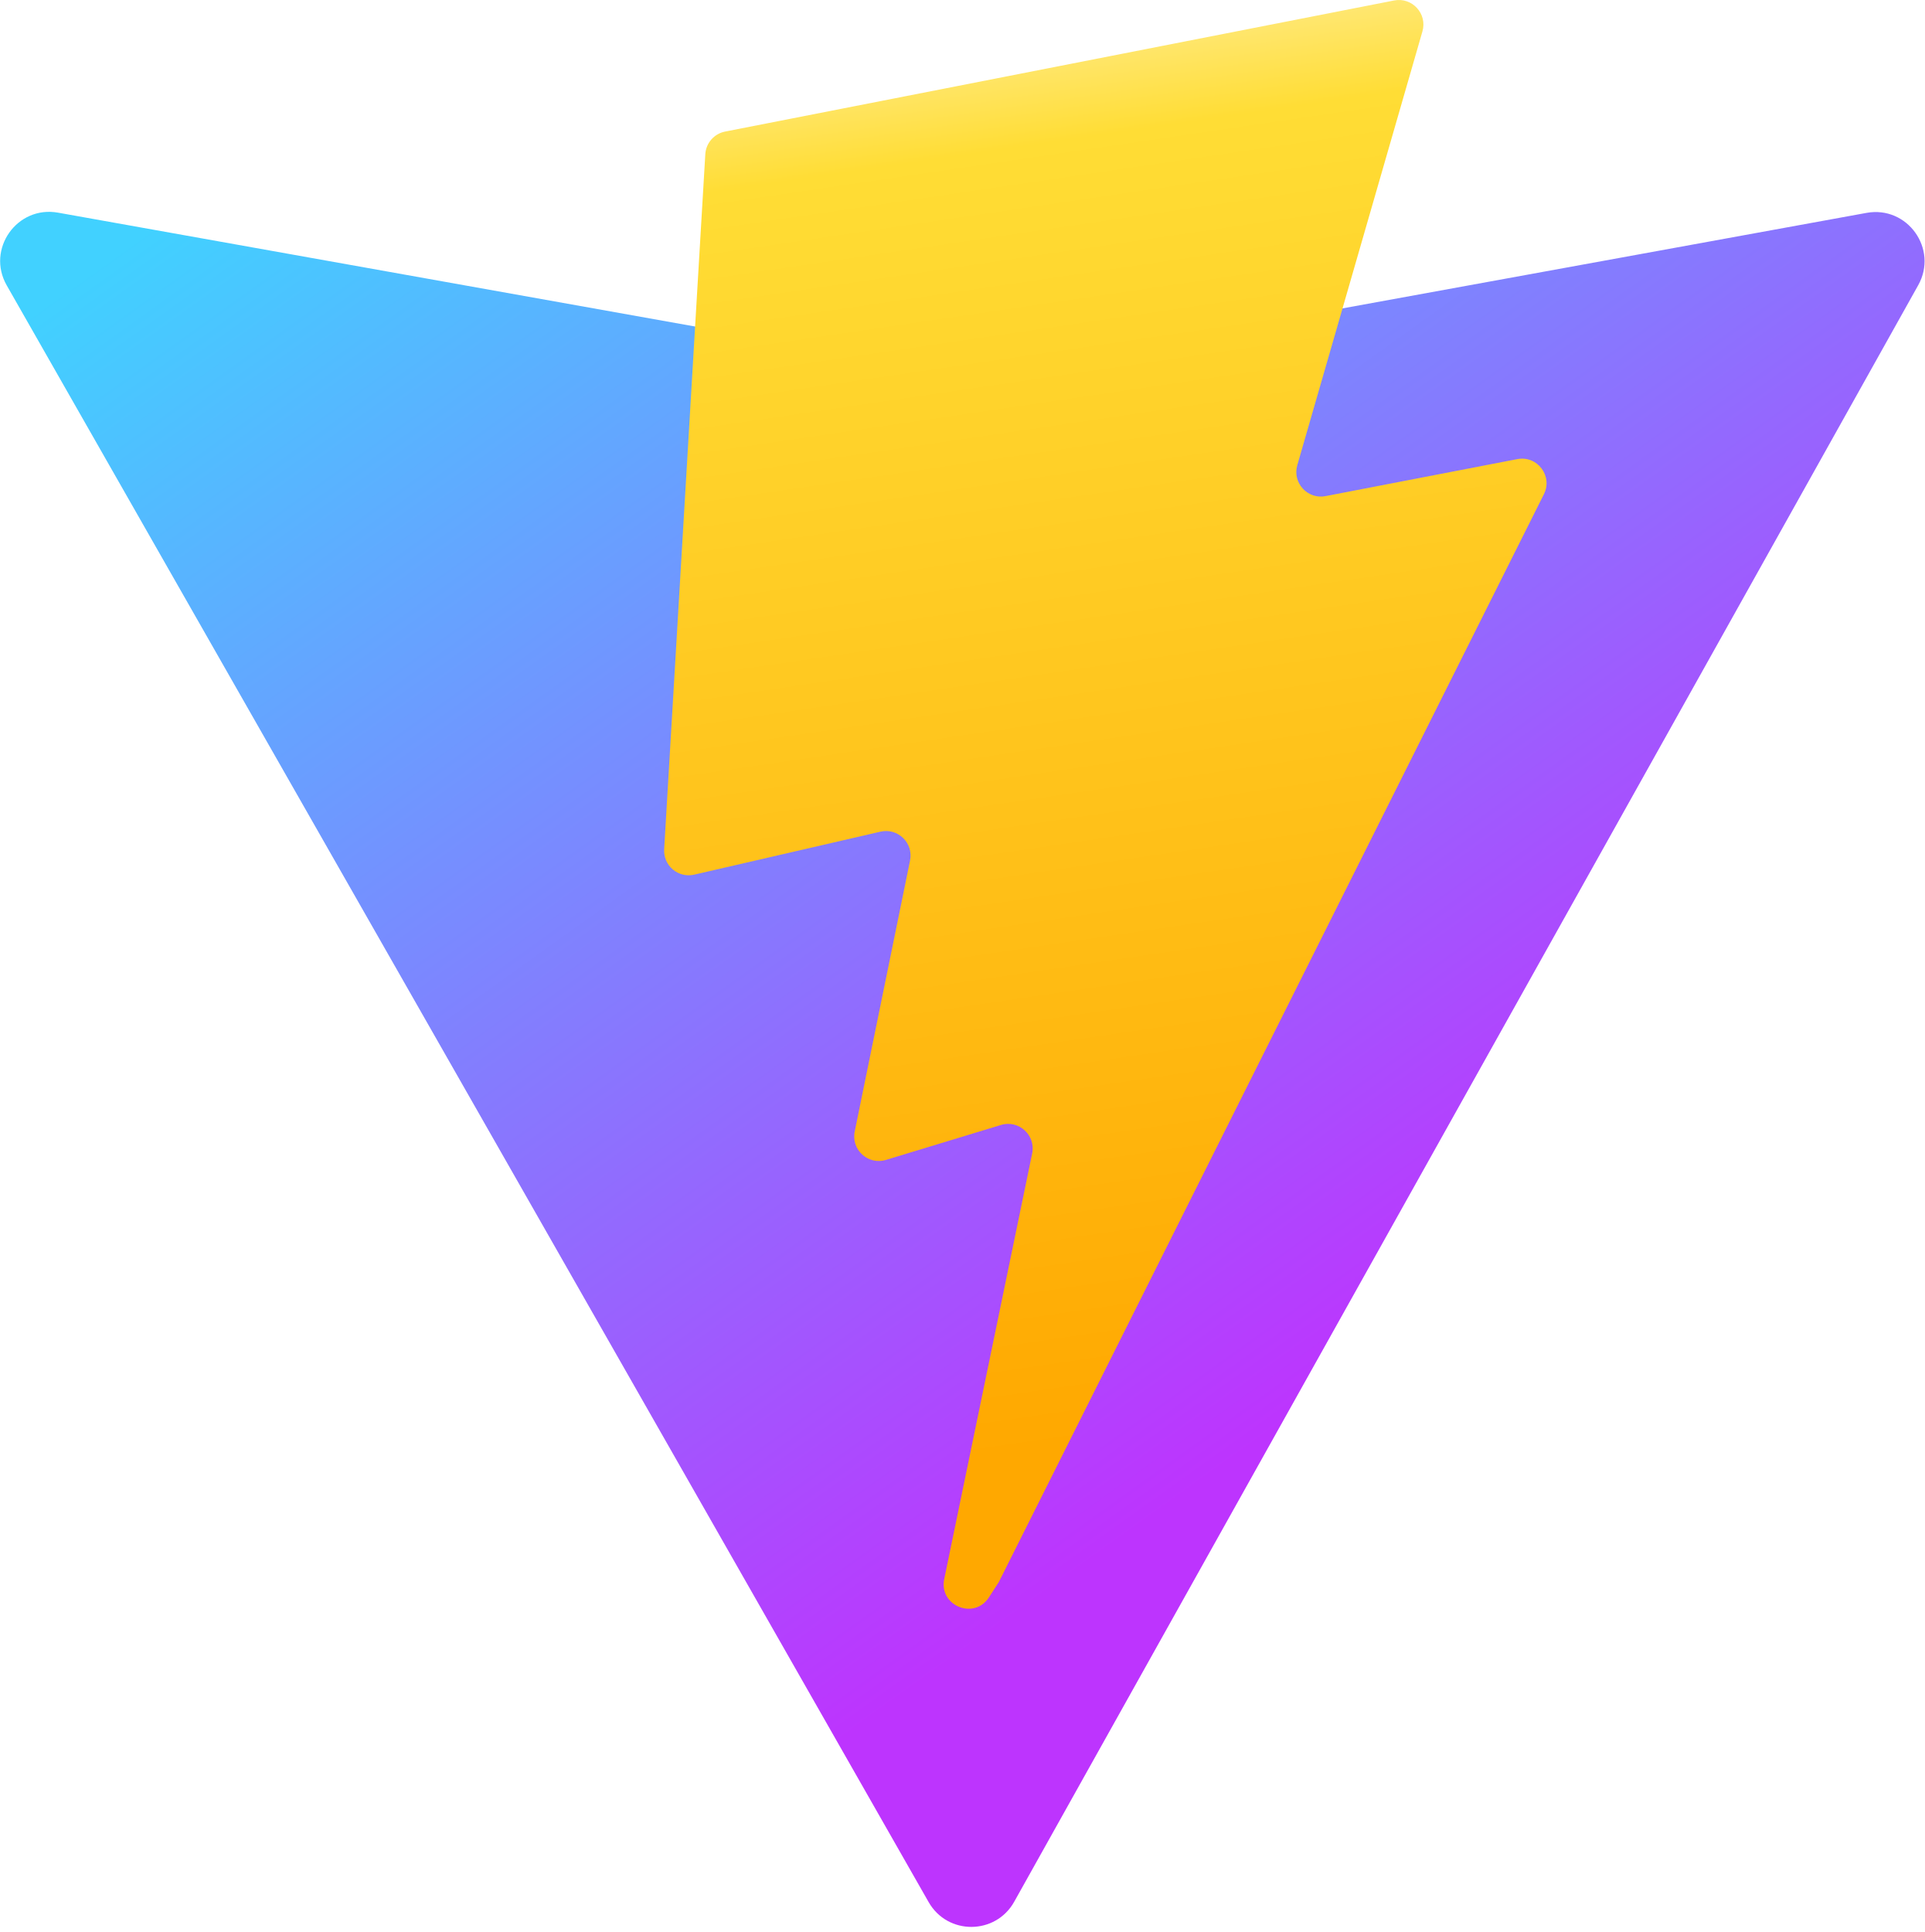
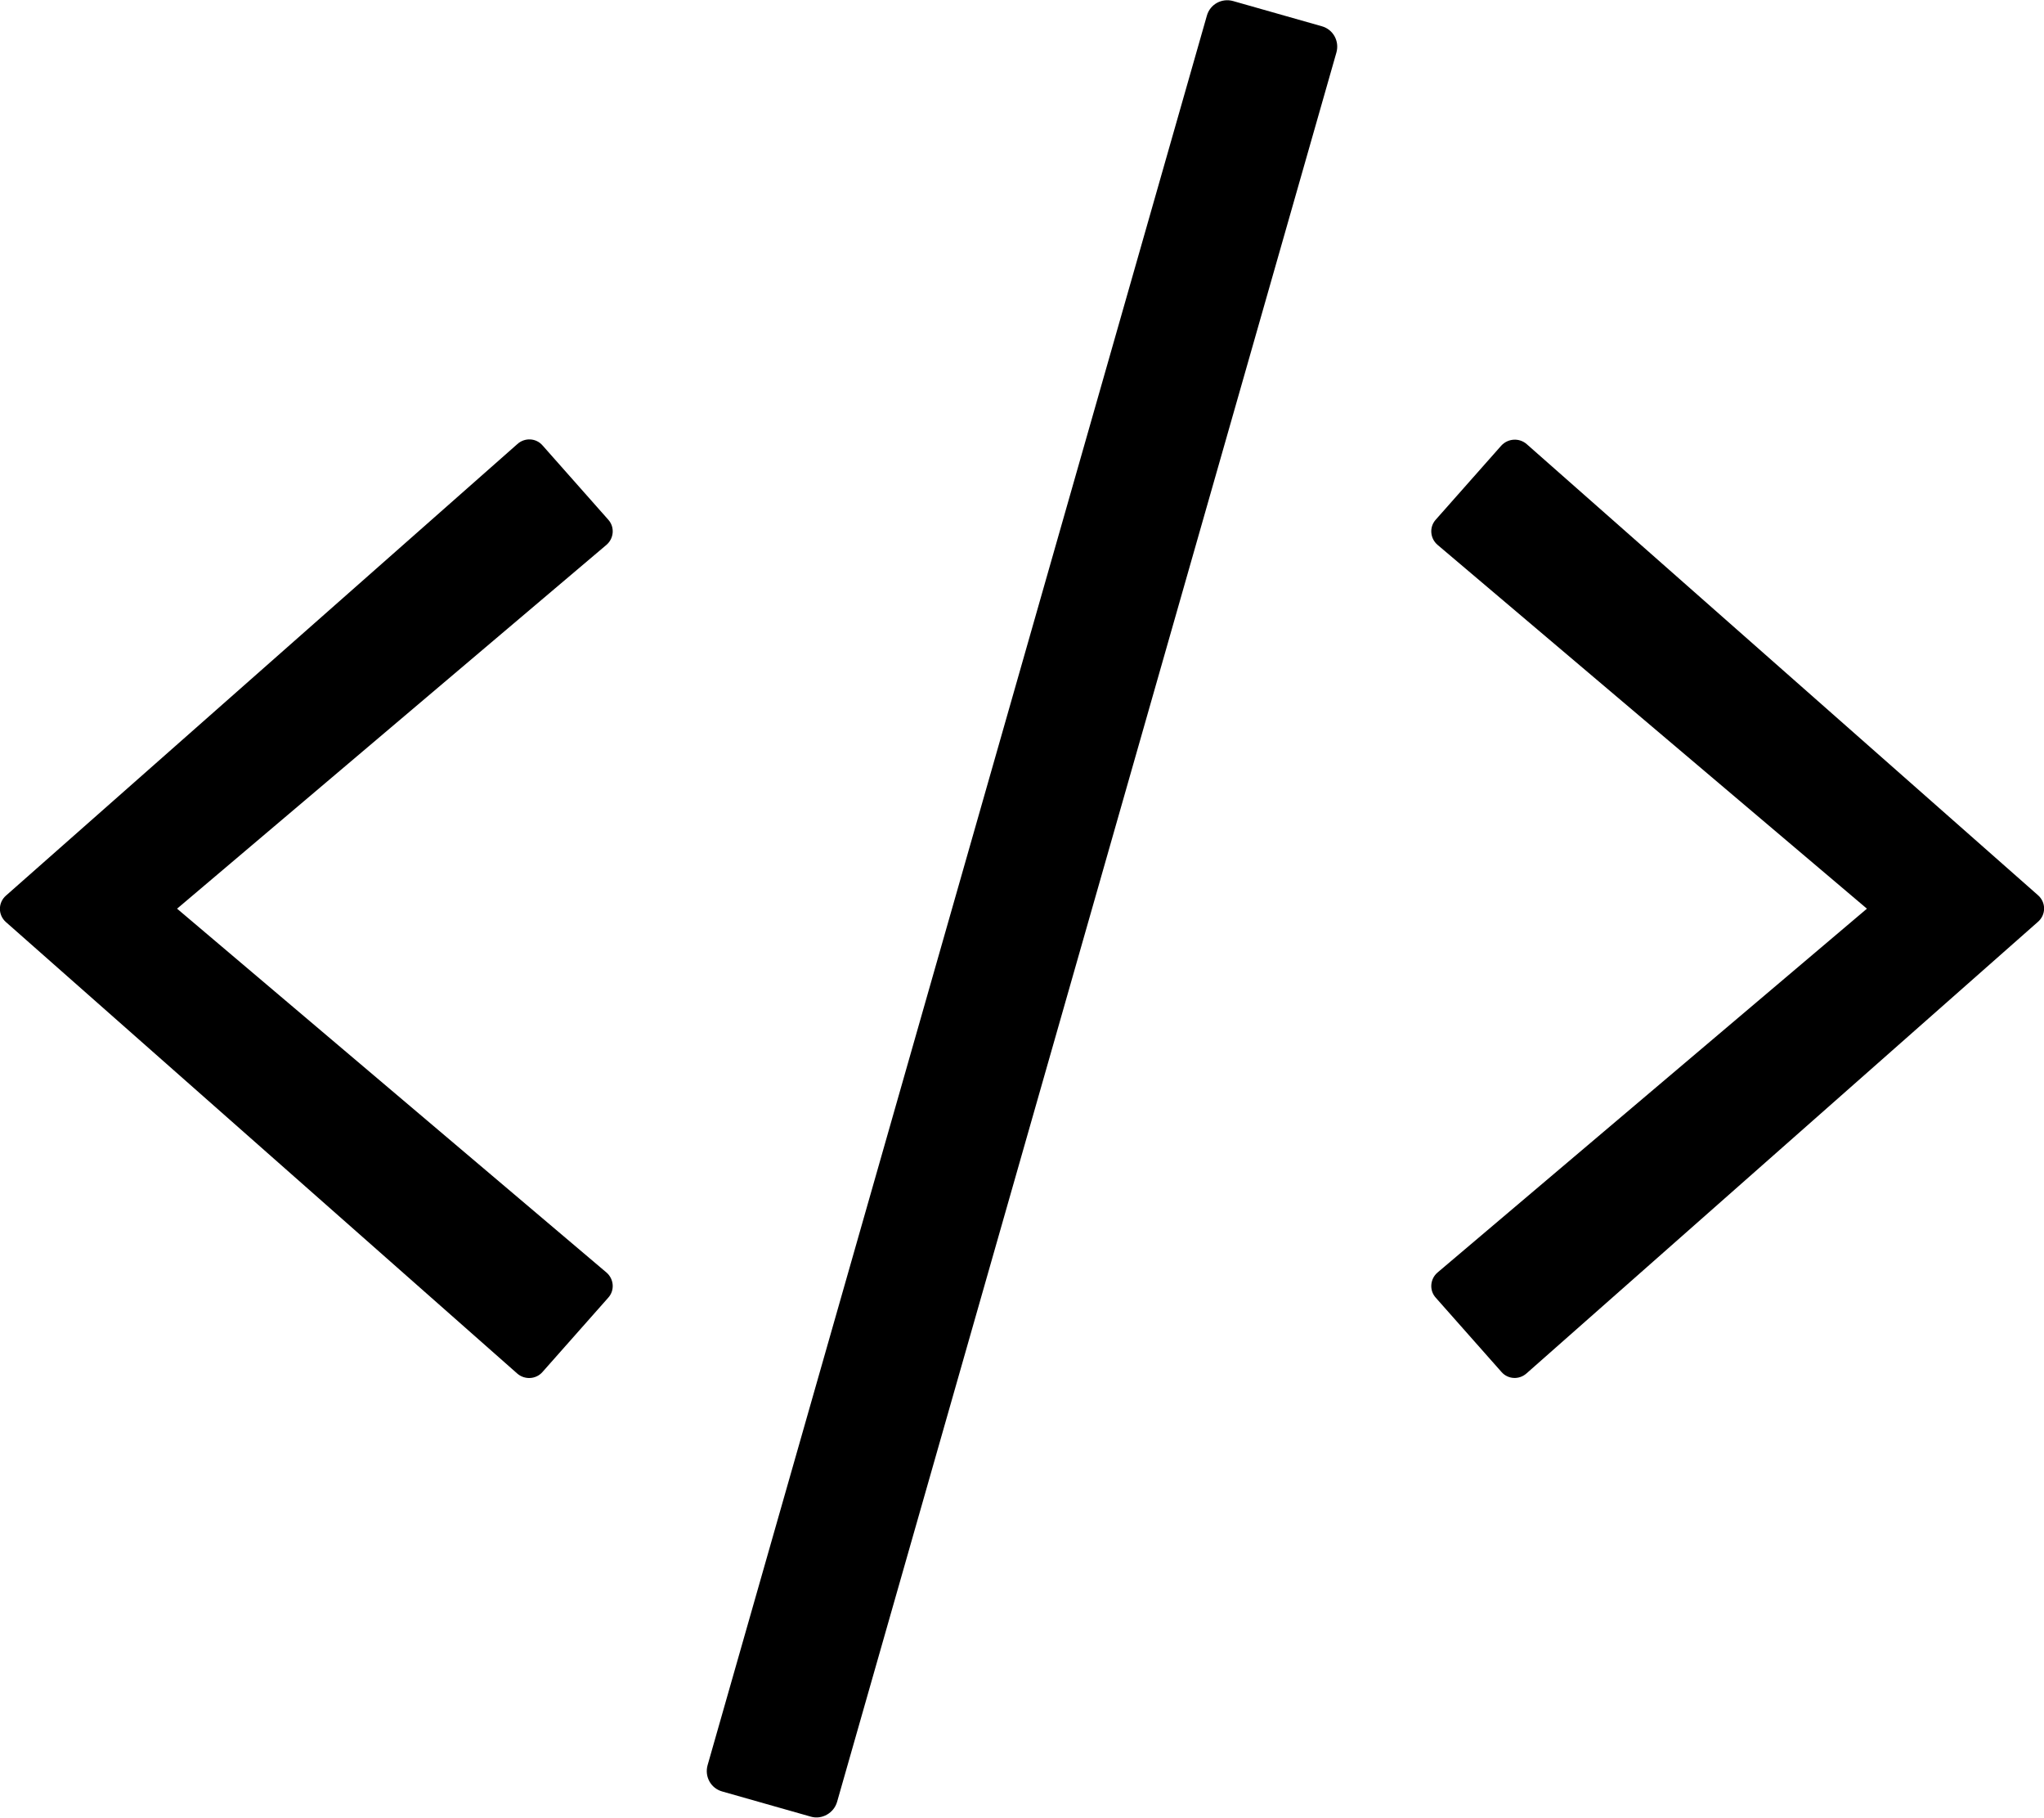
- <svg xmlns="http://www.w3.org/2000/svg" aria-hidden="true" role="img" class="iconify iconify--logos" width="31.88" height="32" preserveAspectRatio="xMidYMid meet" viewBox="0 0 256 257">
-   <defs>
-     <linearGradient id="IconifyId1813088fe1fbc01fb466" x1="-.828%" x2="57.636%" y1="7.652%" y2="78.411%">
-       <stop offset="0%" stop-color="#41D1FF" />
-       <stop offset="100%" stop-color="#BD34FE" />
-     </linearGradient>
-     <linearGradient id="IconifyId1813088fe1fbc01fb467" x1="43.376%" x2="50.316%" y1="2.242%" y2="89.03%">
-       <stop offset="0%" stop-color="#FFEA83" />
-       <stop offset="8.333%" stop-color="#FFDD35" />
-       <stop offset="100%" stop-color="#FFA800" />
-     </linearGradient>
-   </defs>
-   <path fill="url(#IconifyId1813088fe1fbc01fb466)" d="M255.153 37.938L134.897 252.976c-2.483 4.44-8.862 4.466-11.382.048L.875 37.958c-2.746-4.814 1.371-10.646 6.827-9.67l120.385 21.517a6.537 6.537 0 0 0 2.322-.004l117.867-21.483c5.438-.991 9.574 4.796 6.877 9.62Z" />
-   <path fill="url(#IconifyId1813088fe1fbc01fb467)" d="M185.432.063L96.44 17.501a3.268 3.268 0 0 0-2.634 3.014l-5.474 92.456a3.268 3.268 0 0 0 3.997 3.378l24.777-5.718c2.318-.535 4.413 1.507 3.936 3.838l-7.361 36.047c-.495 2.426 1.782 4.5 4.151 3.78l15.304-4.649c2.372-.72 4.652 1.36 4.15 3.788l-11.698 56.621c-.732 3.542 3.979 5.473 5.943 2.437l1.313-2.028l72.516-144.72c1.215-2.423-.88-5.186-3.54-4.672l-25.505 4.922c-2.396.462-4.435-1.77-3.759-4.114l16.646-57.705c.677-2.35-1.37-4.583-3.769-4.113Z" />
+ <svg xmlns="http://www.w3.org/2000/svg" viewBox="0 0 576 512" height="100px">
+   <path d="M228.5 511.8l-25-7.1c-3.2-.9-5-4.2-4.1-7.4L340.1 4.4c.9-3.2 4.2-5 7.4-4.1l25 7.1c3.2.9 5 4.2 4.1 7.4L235.9 507.6c-.9 3.2-4.3 5.1-7.4 4.2zm-75.6-125.3l18.5-20.9c1.9-2.1 1.6-5.3-.5-7.1L49.9 256l121-102.5c2.1-1.8 2.4-5 .5-7.1l-18.5-20.9c-1.8-2.1-5-2.3-7.1-.4L1.7 252.3c-2.3 2-2.3 5.5 0 7.5L145.8 387c2.1 1.8 5.3 1.6 7.1-.5zm277.3.4l144.1-127.2c2.3-2 2.3-5.5 0-7.5L430.2 125.1c-2.1-1.8-5.2-1.6-7.1.4l-18.5 20.9c-1.9 2.1-1.6 5.3.5 7.1l121 102.5-121 102.5c-2.1 1.8-2.4 5-.5 7.1l18.5 20.9c1.8 2.1 5 2.3 7.1.4z" />
</svg>
